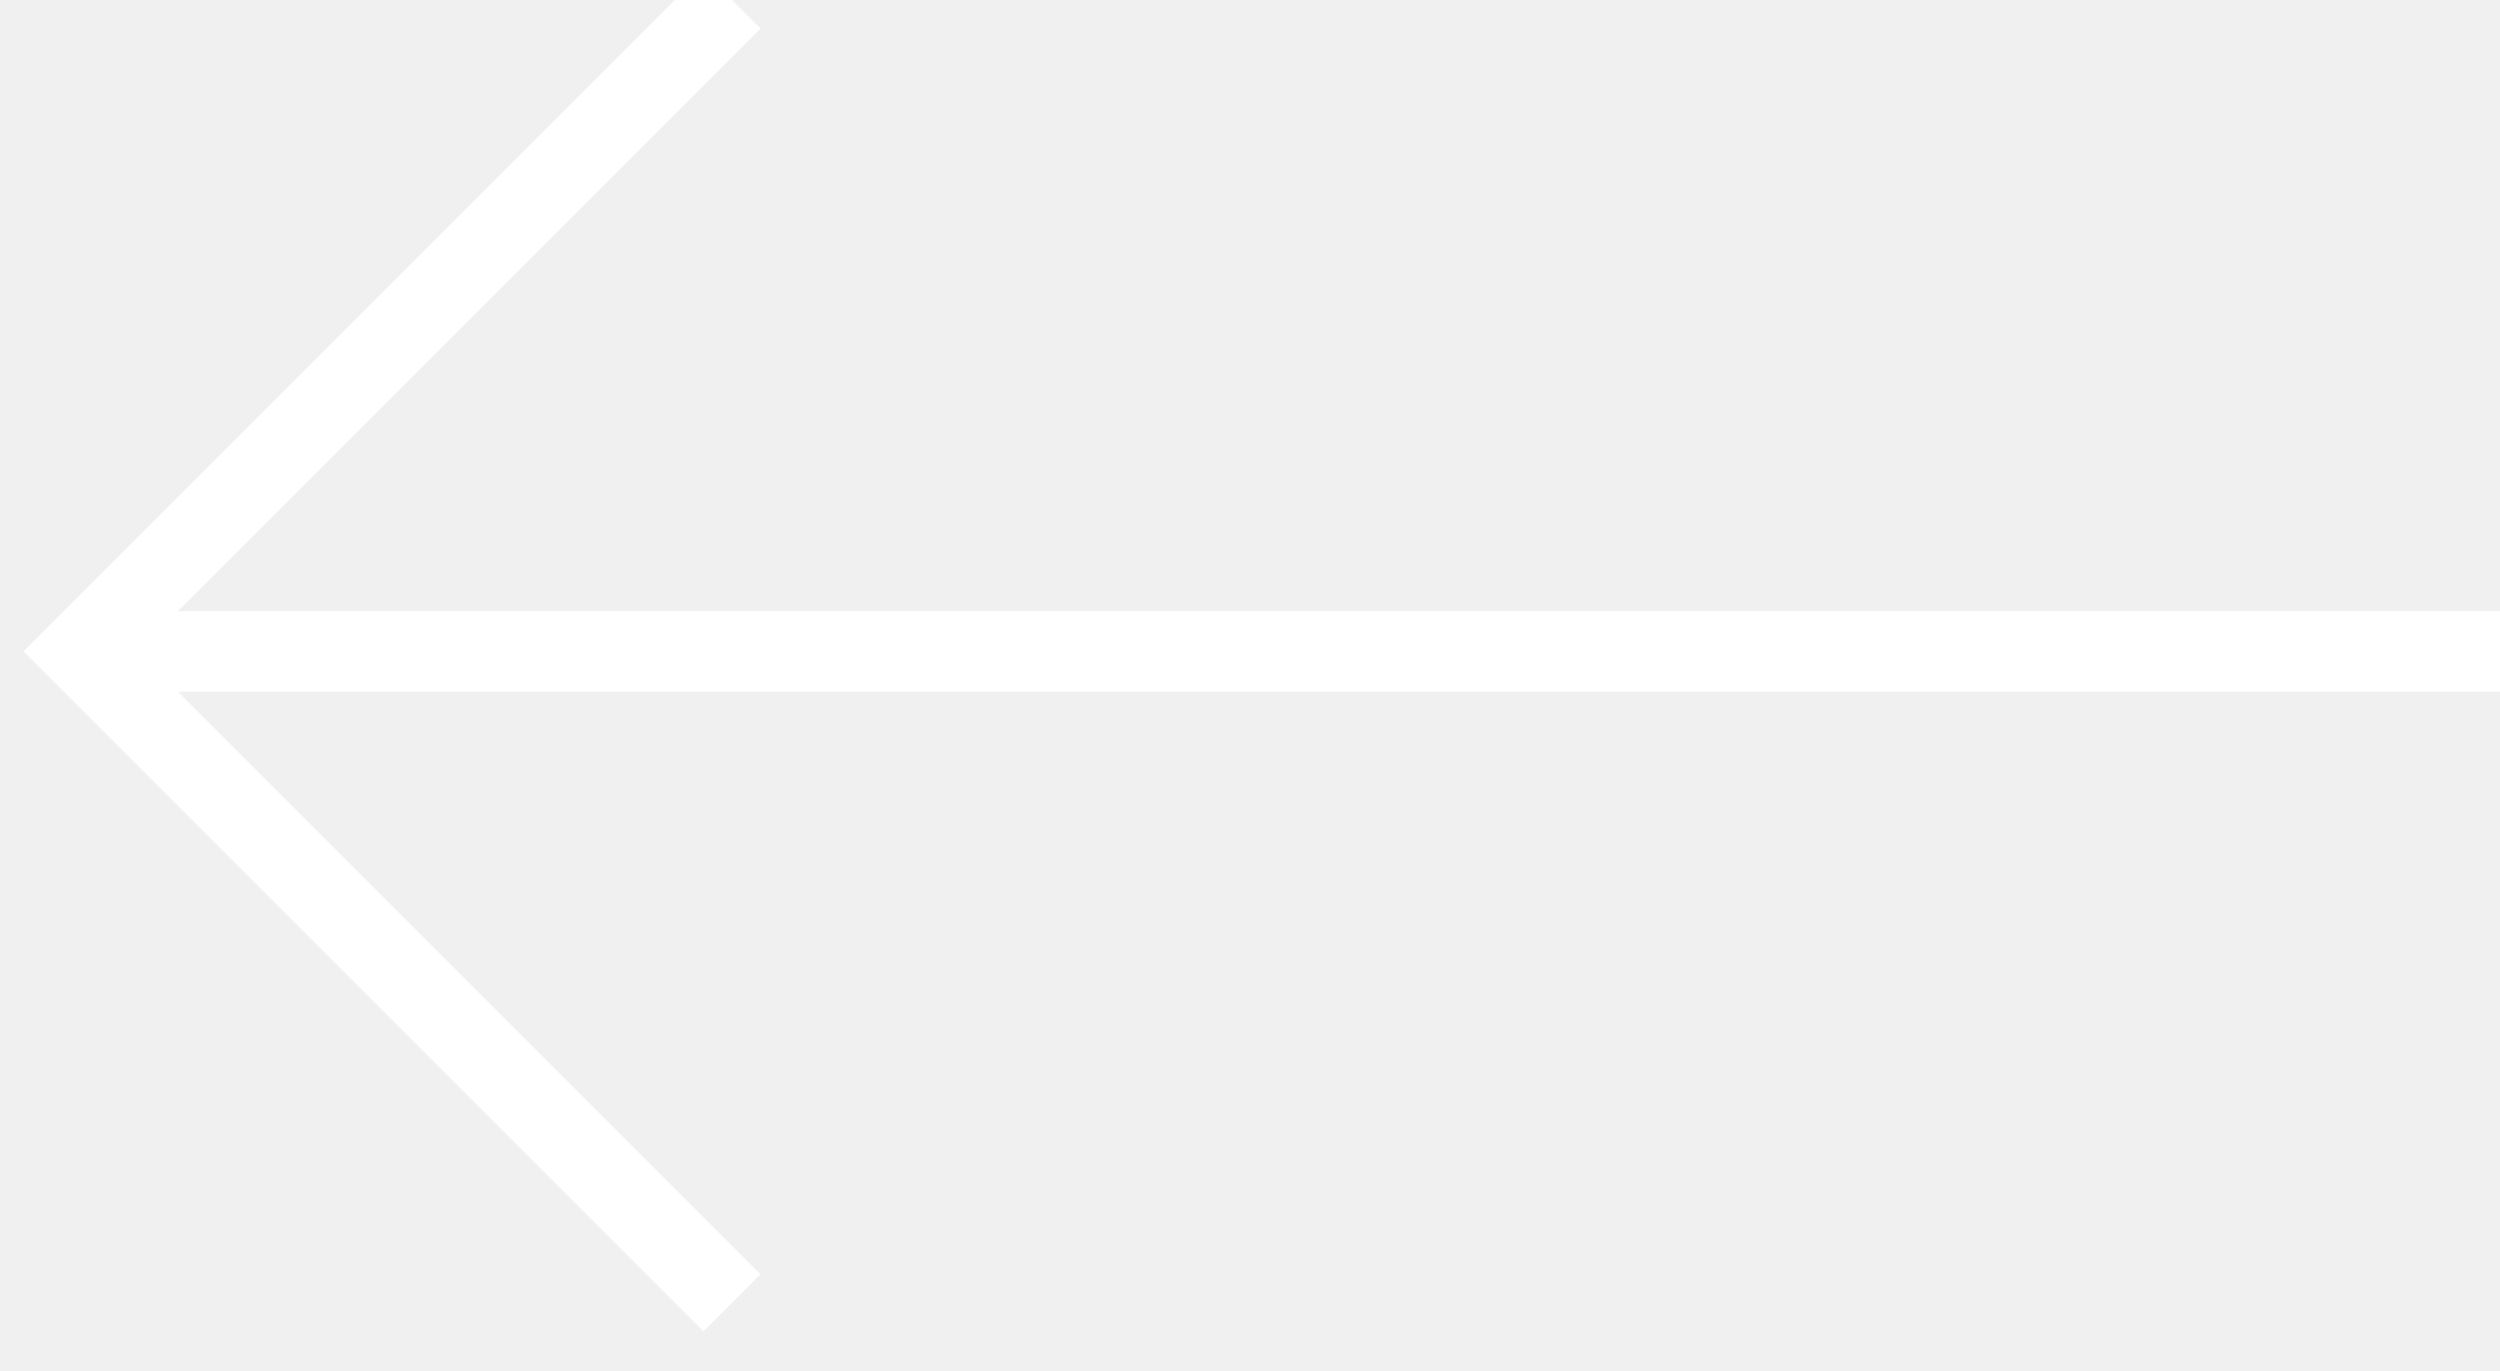
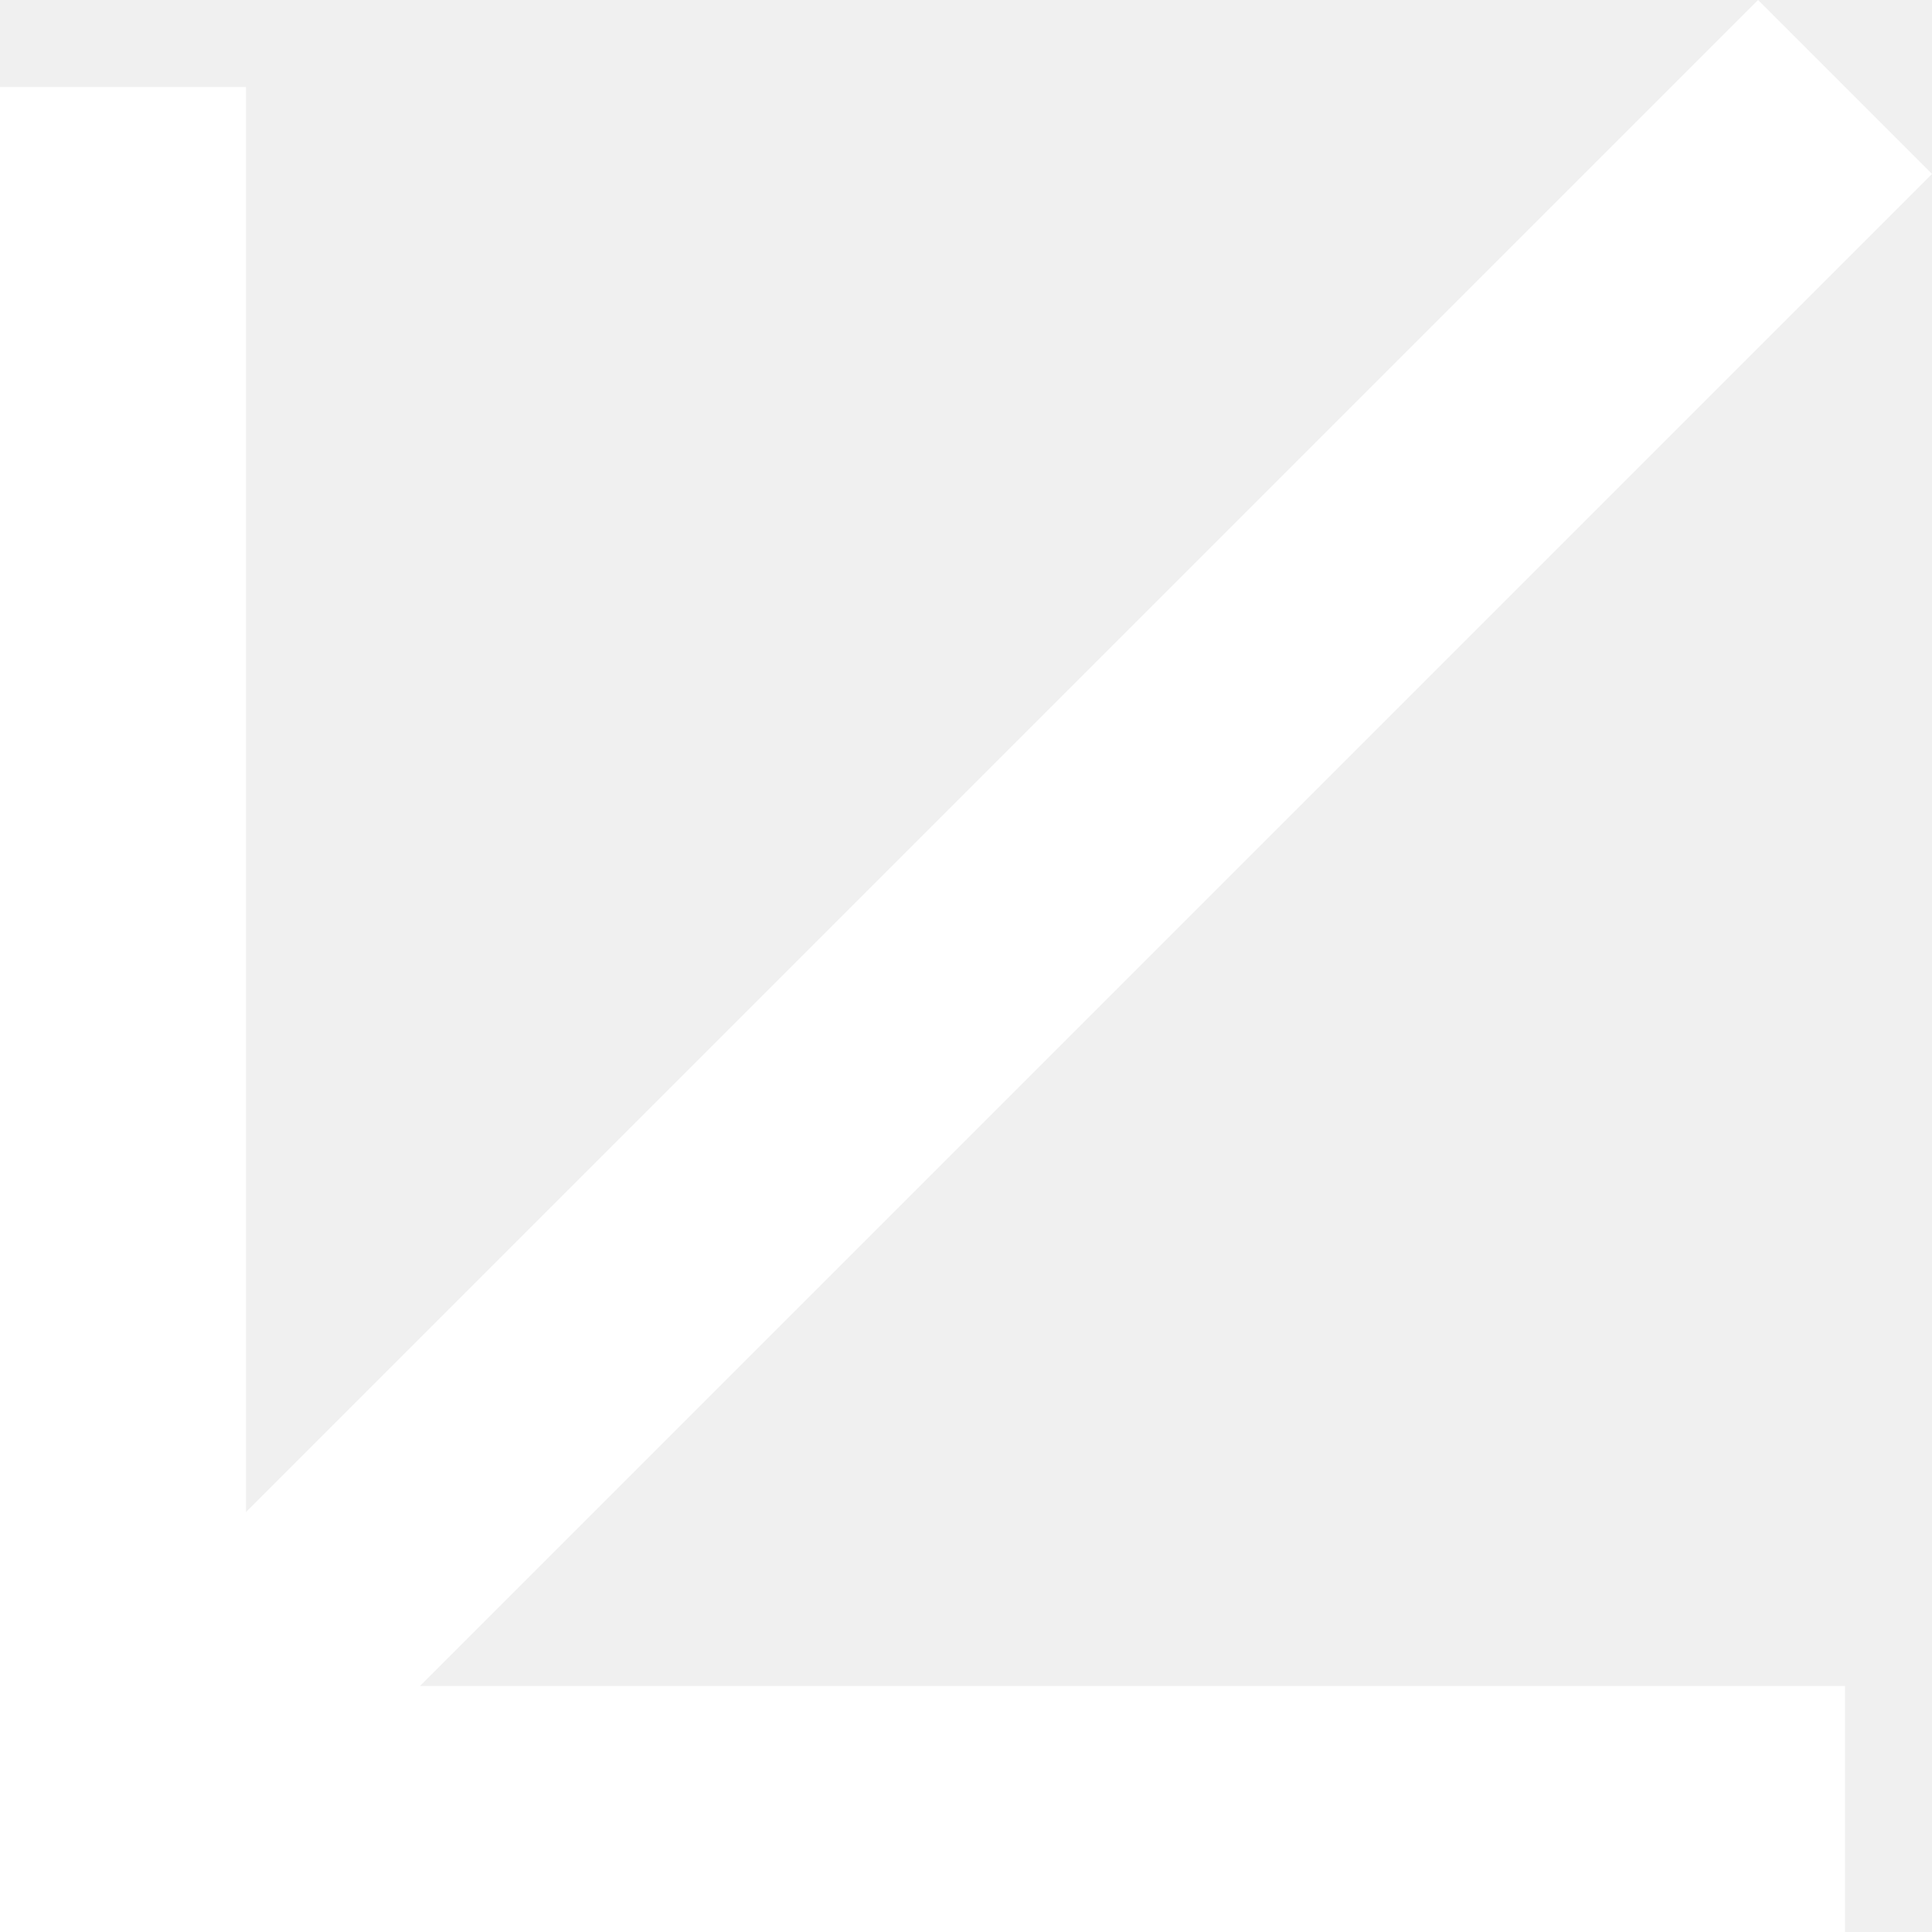
- <svg xmlns="http://www.w3.org/2000/svg" width="31" height="17" viewBox="0 0 31 17">
-   <g fill="none" fill-rule="evenodd" stroke="#FFF" transform="matrix(-1 0 0 1 31 0)">
-     <path d="M30,8.077 L0,8.077" />
-     <polyline points="21.923 0 30 8.077 21.923 16.154" />
+ <svg xmlns="http://www.w3.org/2000/svg" width="15.707" height="15.707" viewBox="0 0 15.707 15.707">
+   <g id="Group_39" data-name="Group 39" transform="translate(-128.5 -10796.793)">
+     <line id="Line_16" data-name="Line 16" y1="15" transform="translate(129.5 10797.5)" fill="none" stroke="#fff" stroke-width="2" />
+     <line id="Line_17" data-name="Line 17" y1="15" transform="translate(143.5 10811.5) rotate(90)" fill="none" stroke="#fff" stroke-width="2" />
+     <line id="Line_18" data-name="Line 18" y1="14" x2="14" transform="translate(129.5 10797.5)" fill="none" stroke="#fff" stroke-width="2" />
  </g>
</svg>
